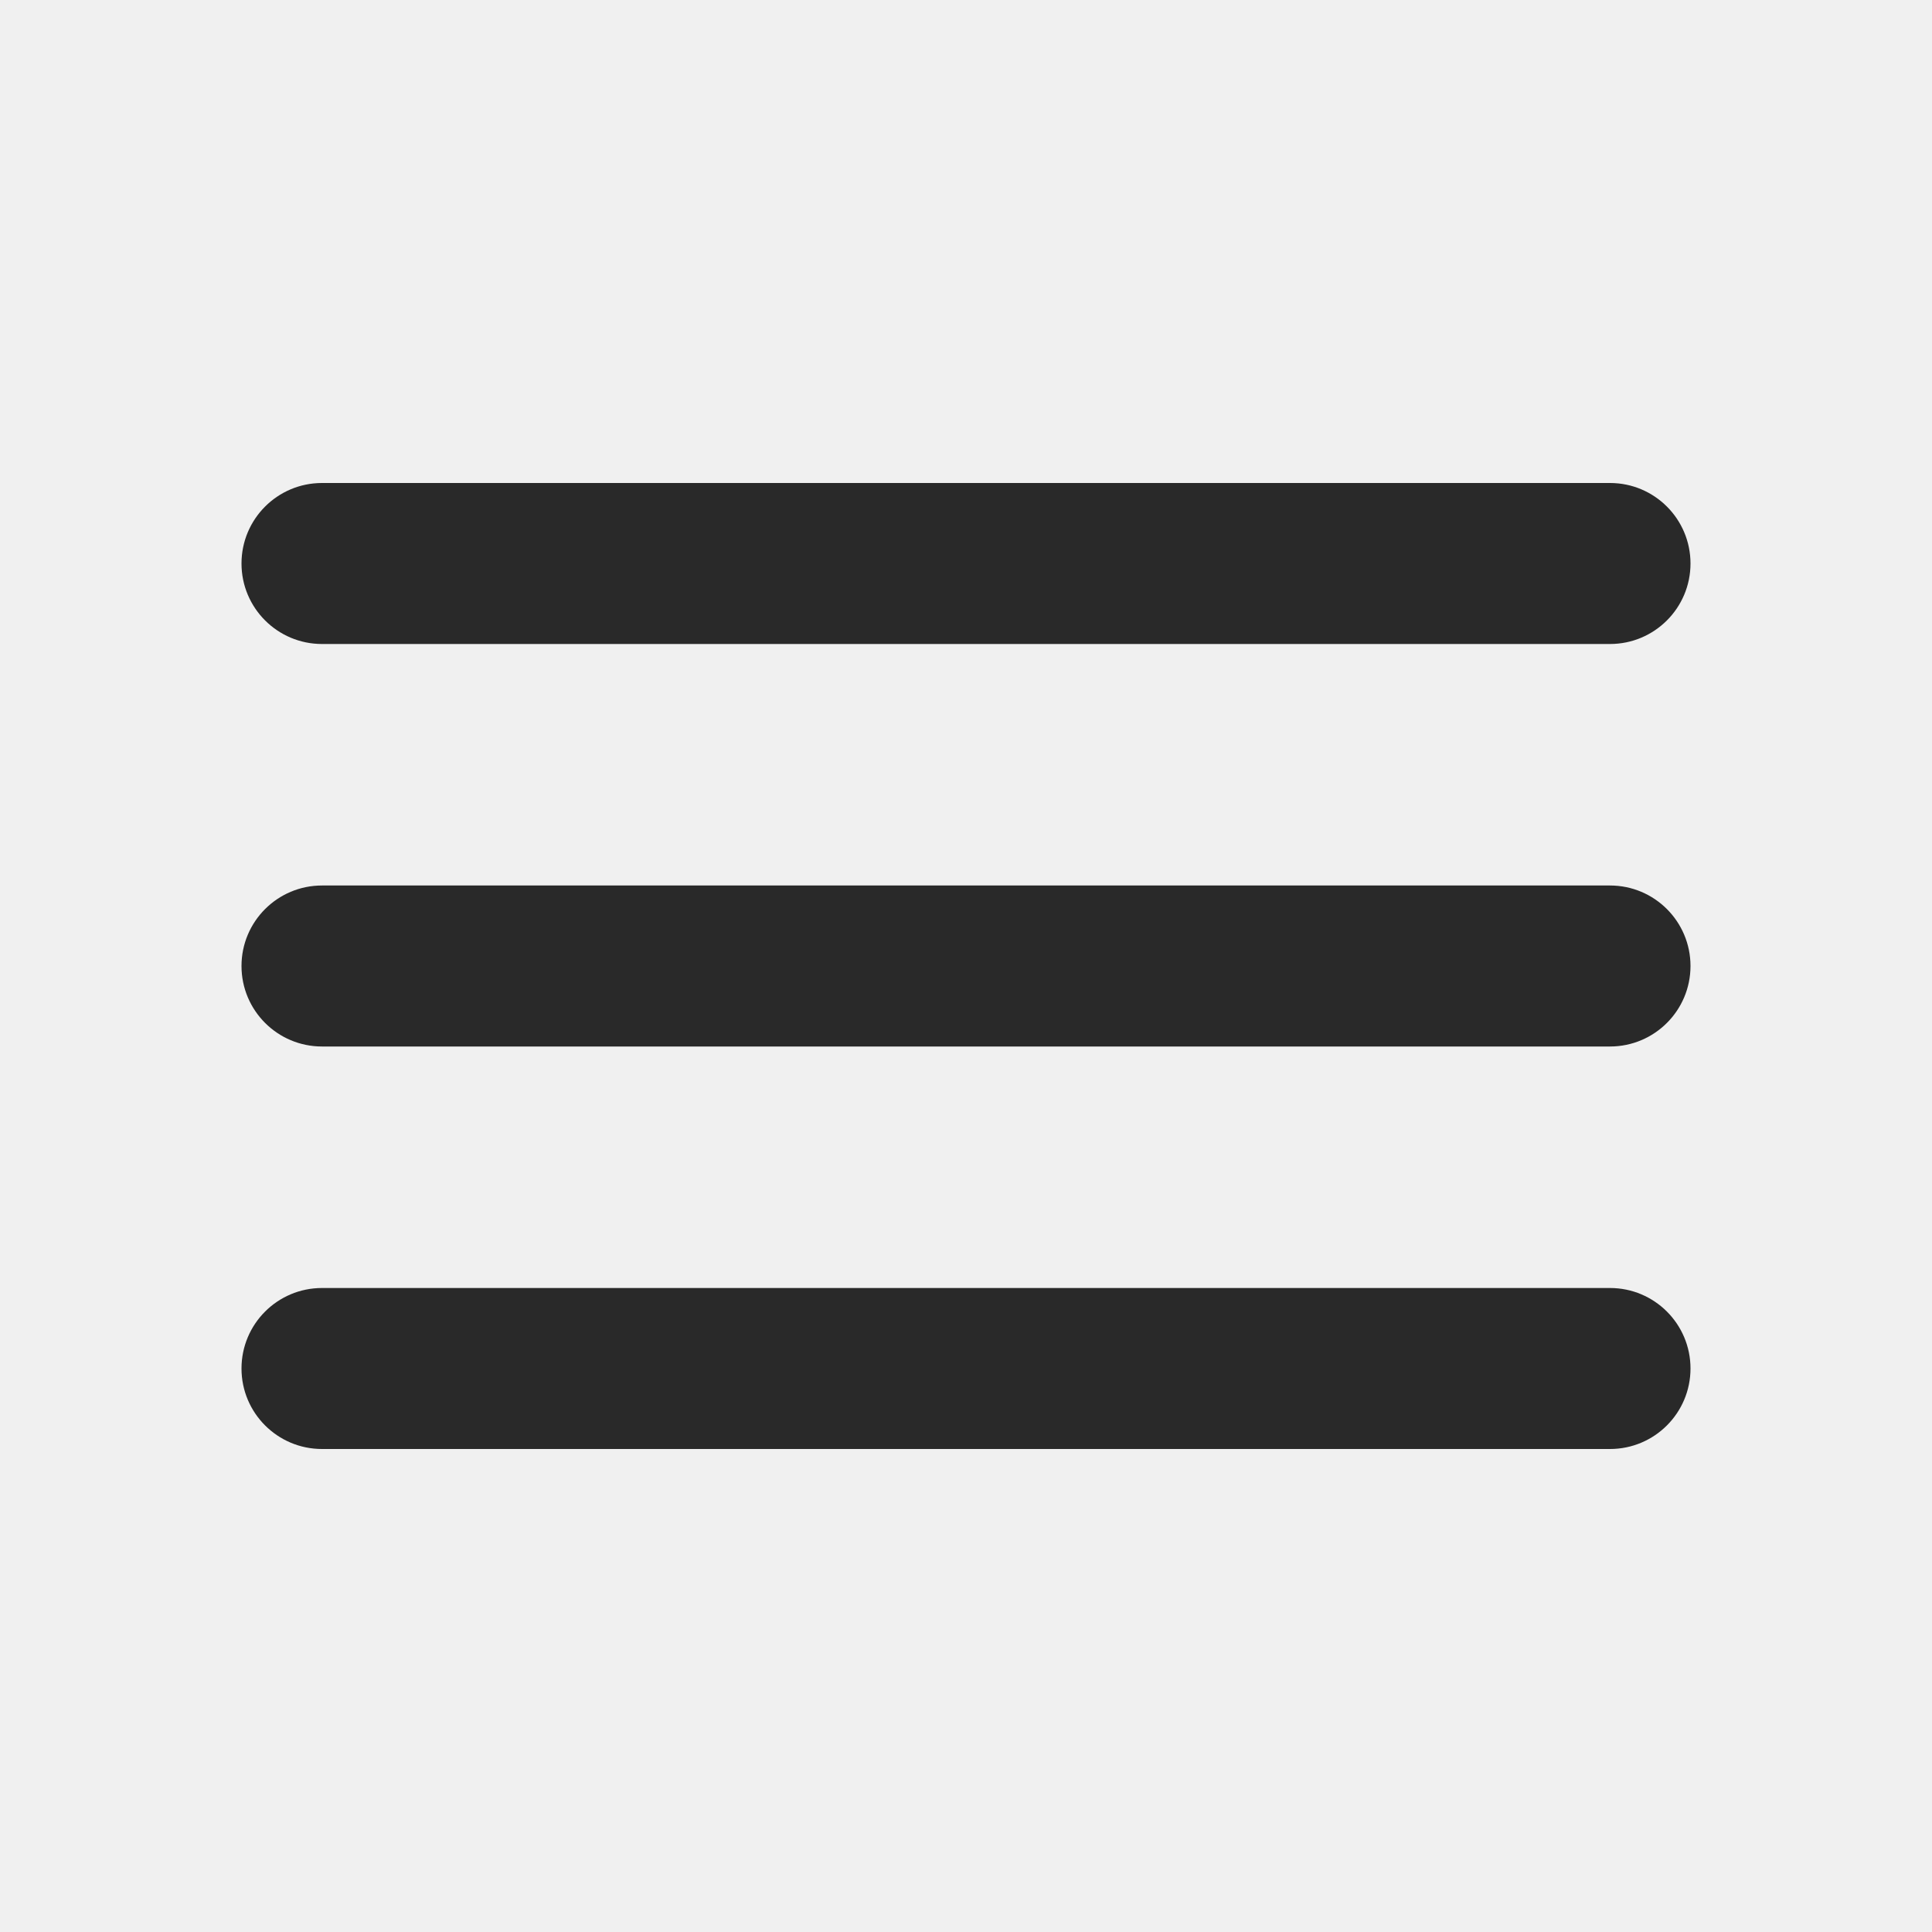
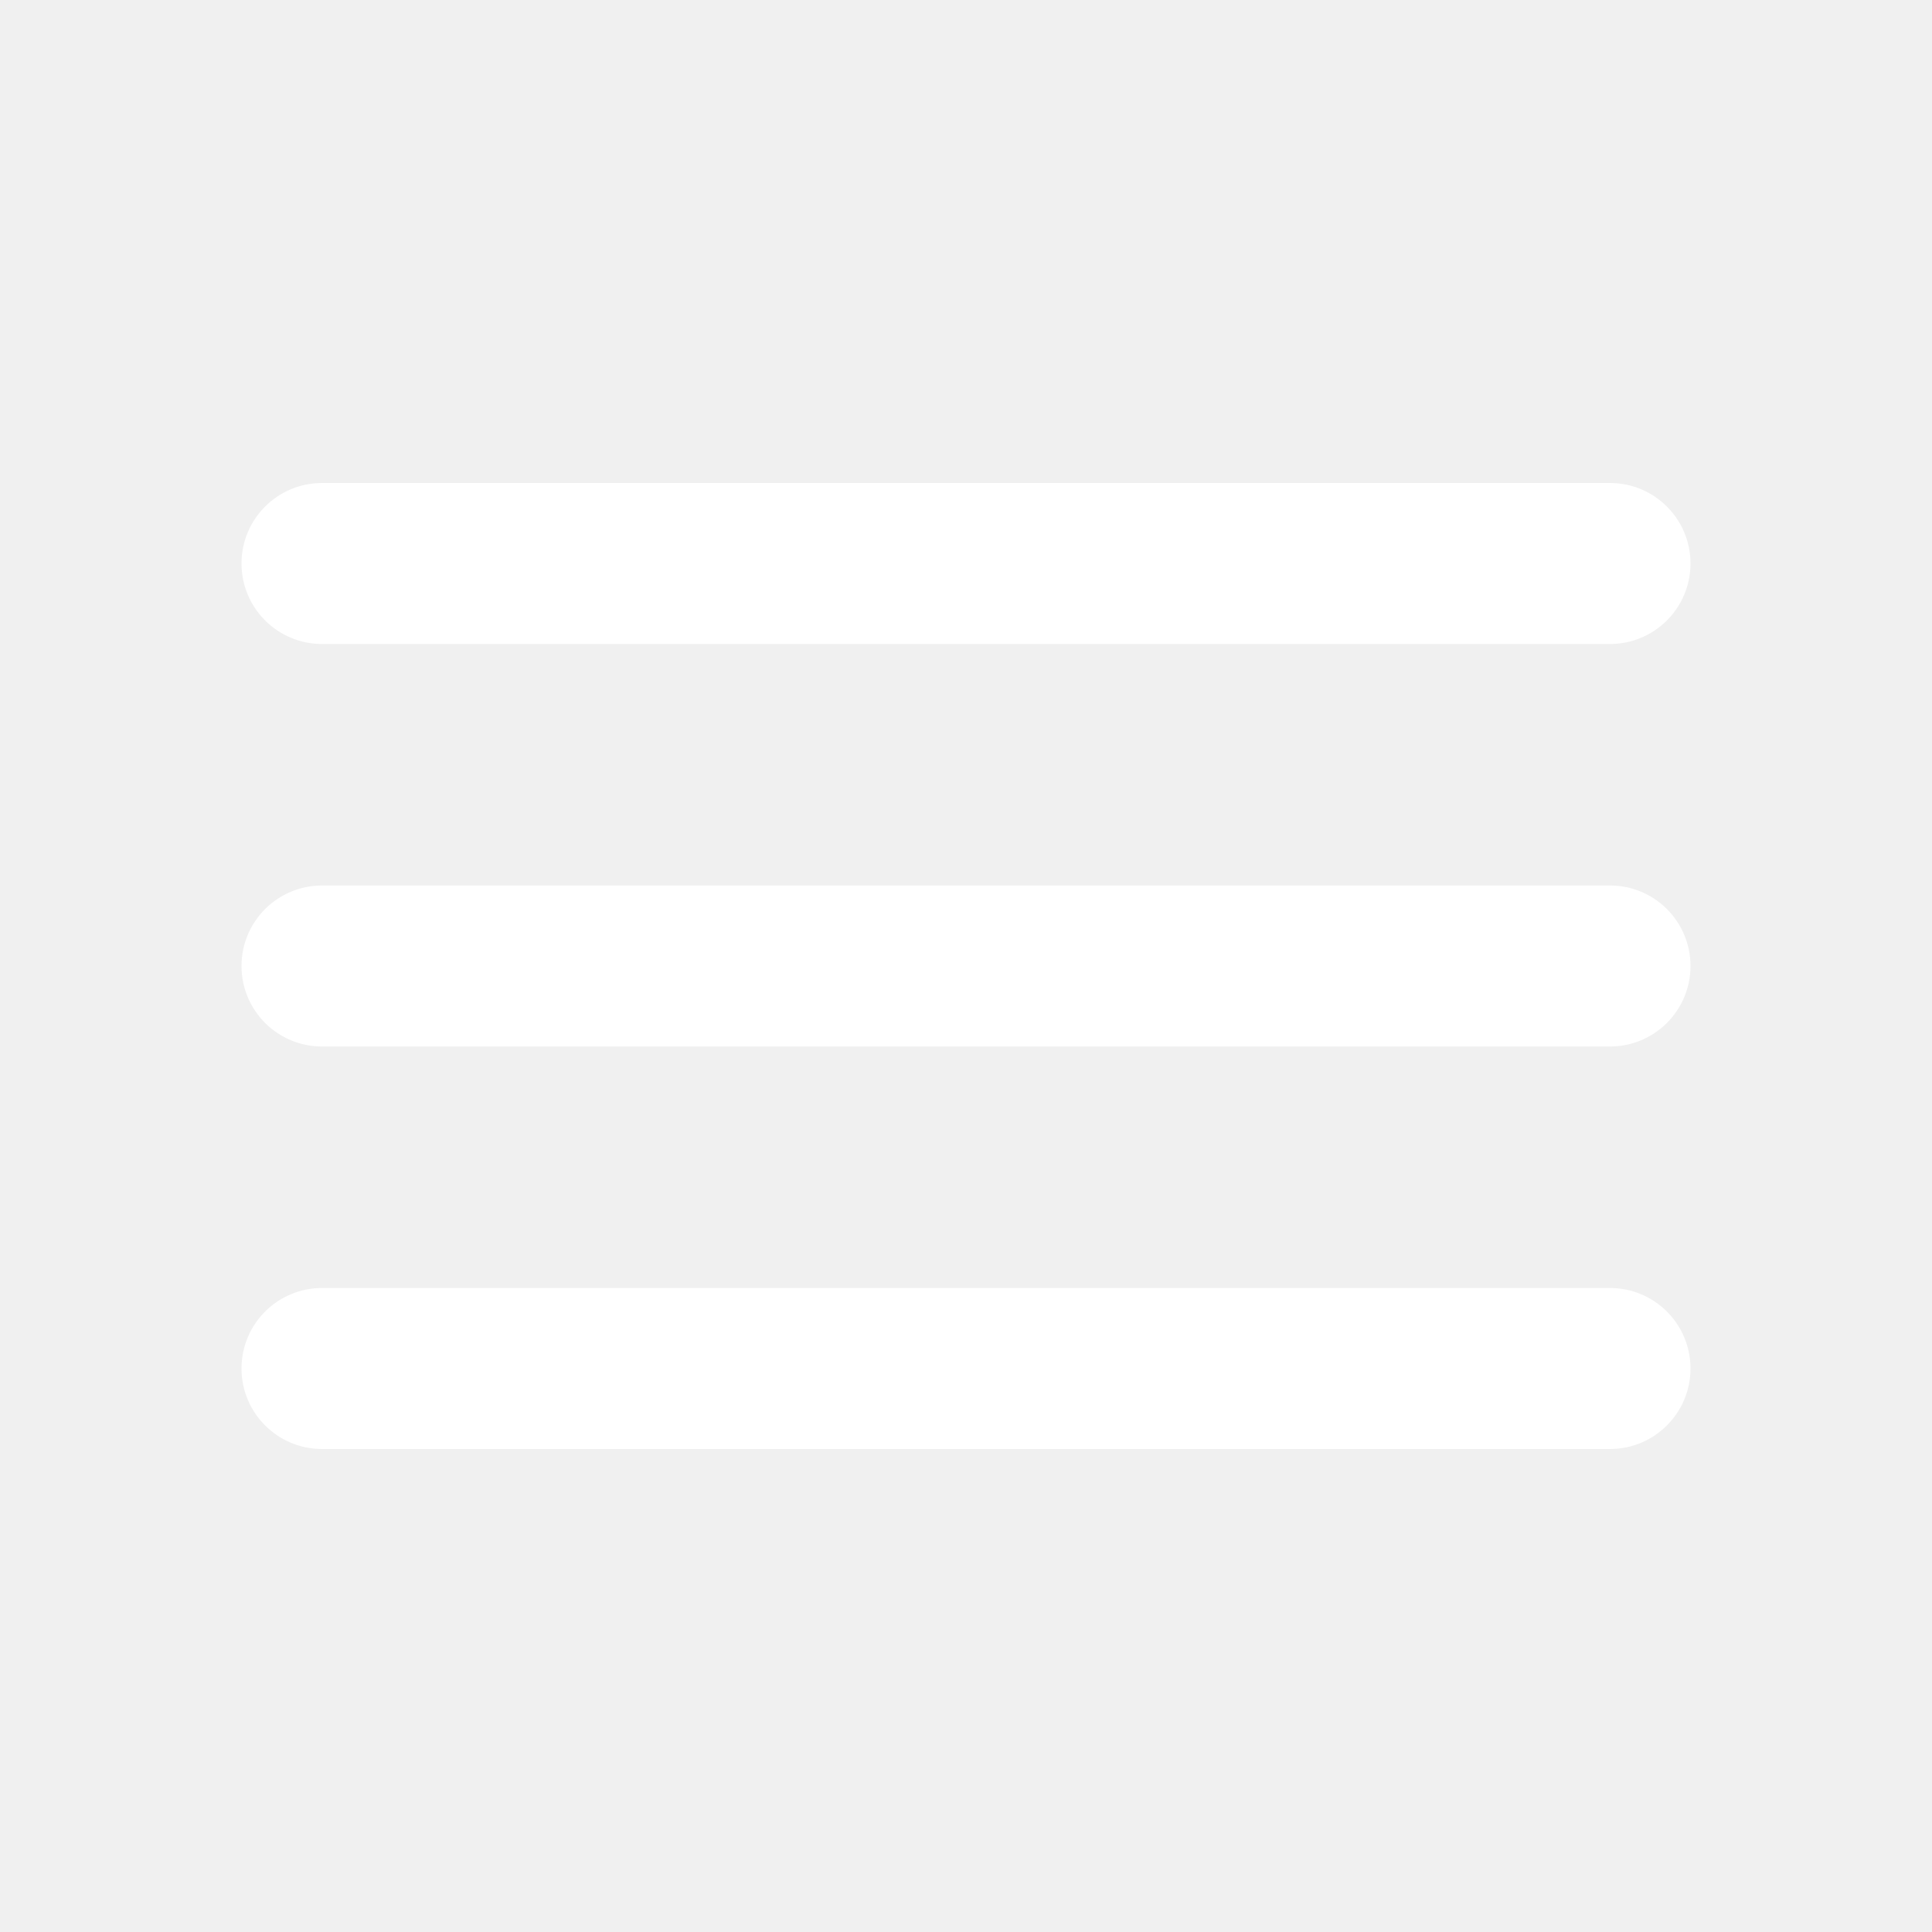
<svg xmlns="http://www.w3.org/2000/svg" width="24" height="24" fill="none">
  <g clip-path="url(#a)">
-     <path fill="#292929" d="M3 17a1 1 0 0 0 1 1h16a1 1 0 1 0 0-2H4a1 1 0 0 0-1 1m0-5a1 1 0 0 0 1 1h16a1 1 0 1 0 0-2H4a1 1 0 0 0-1 1m1-6a1 1 0 0 0 0 2h16a1 1 0 1 0 0-2z" />
+     <path fill="#fff" d="M3 17a1 1 0 0 0 1 1h16a1 1 0 1 0 0-2H4a1 1 0 0 0-1 1m0-5a1 1 0 0 0 1 1h16a1 1 0 1 0 0-2H4a1 1 0 0 0-1 1m1-6a1 1 0 0 0 0 2h16a1 1 0 1 0 0-2z" />
  </g>
  <defs>
    <clipPath id="a">
      <path fill="#fff" d="M0 0h24v24H0z" />
    </clipPath>
  </defs>
</svg>
